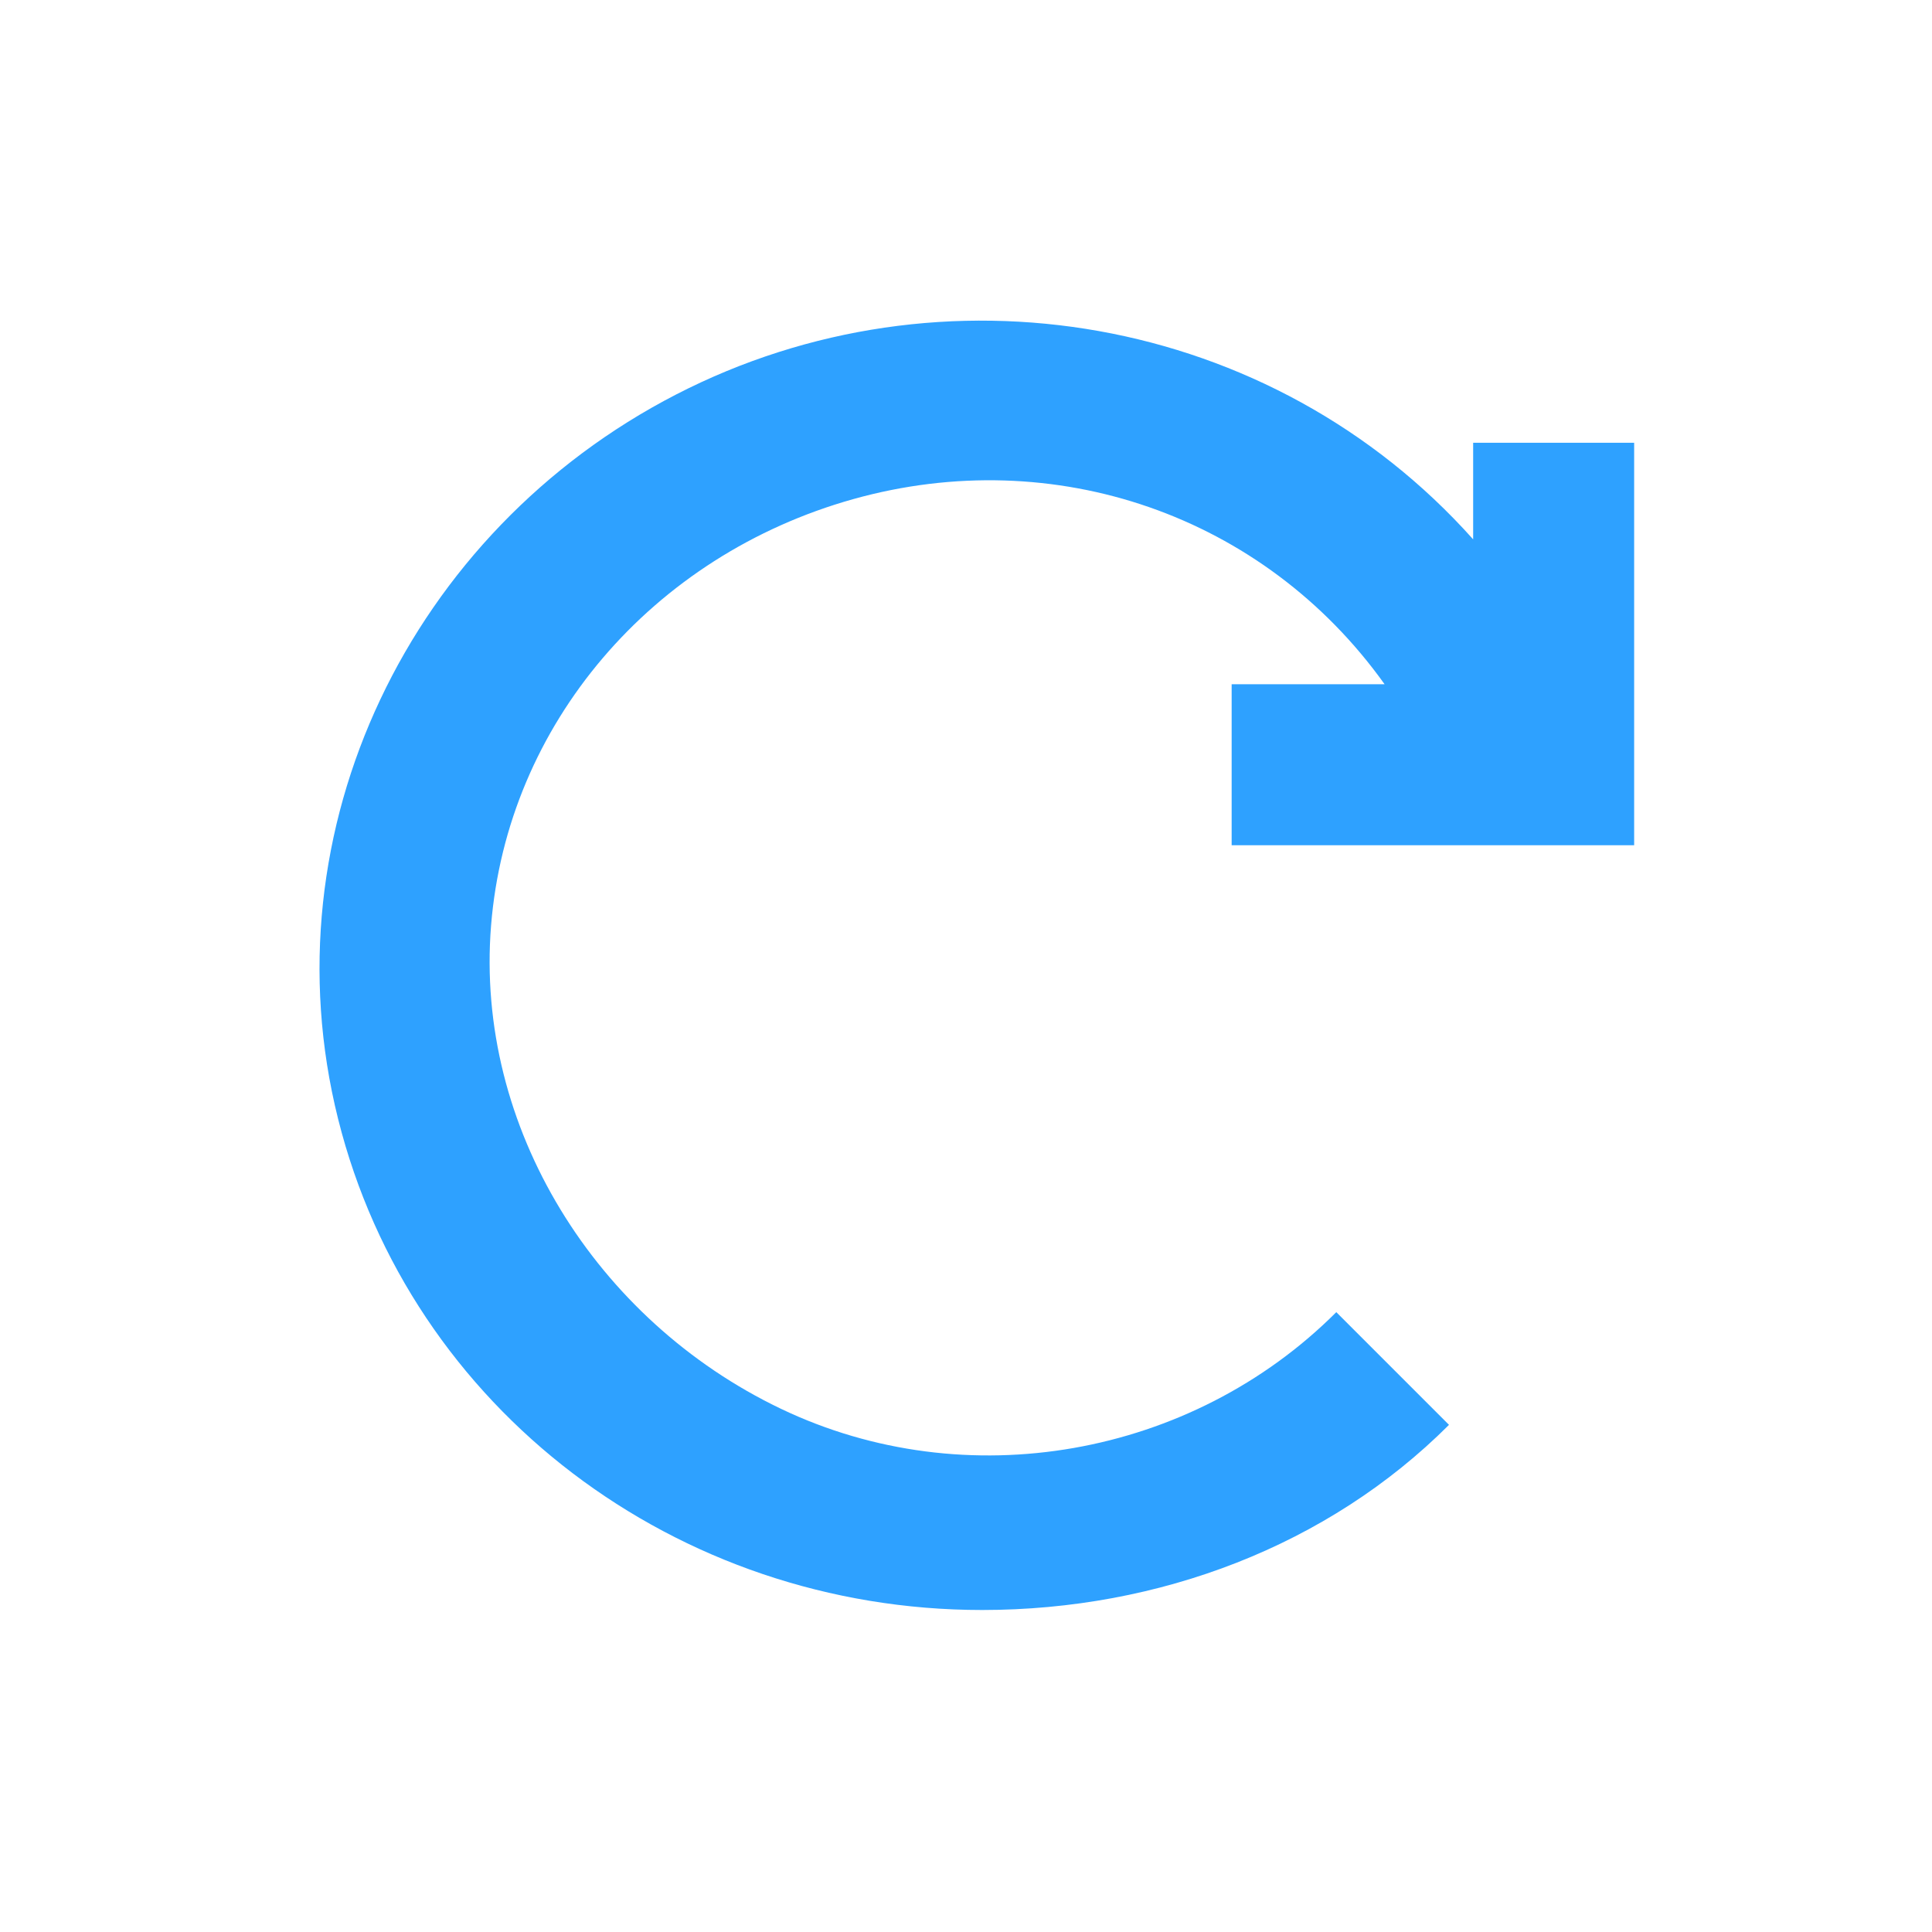
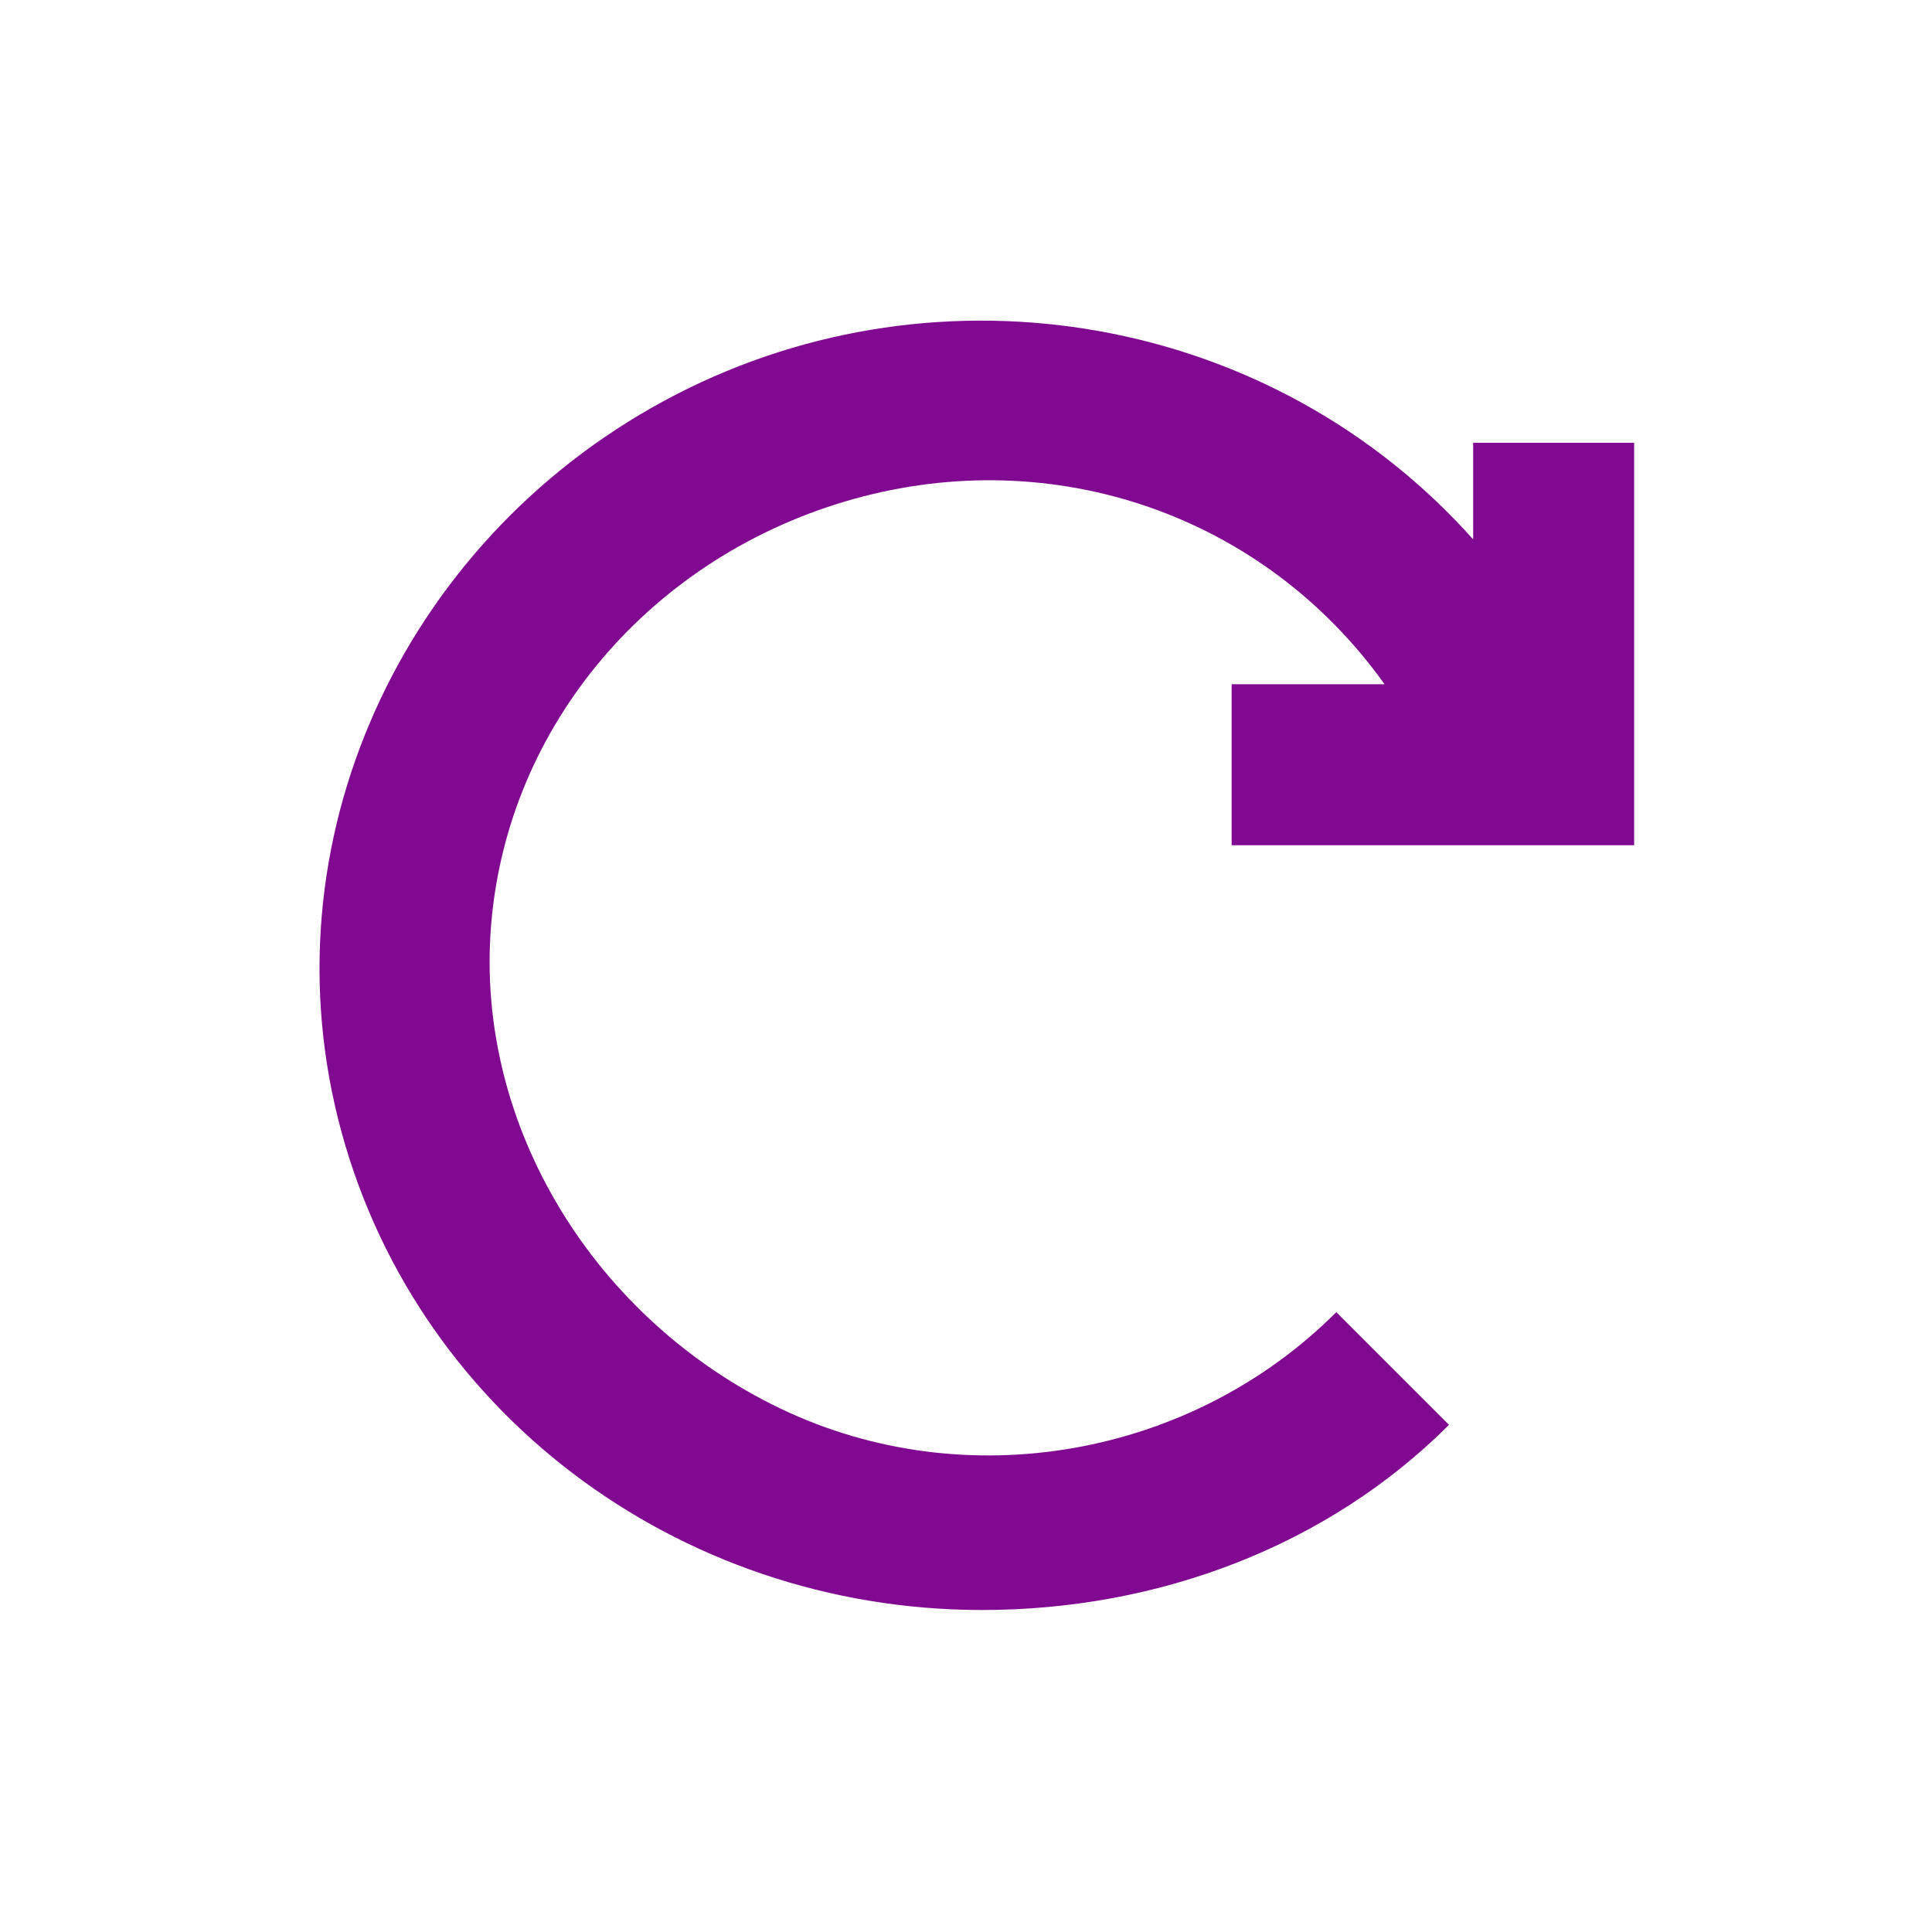
<svg xmlns="http://www.w3.org/2000/svg" version="1.1" id="svg10" x="0px" y="0px" viewBox="0 0 24 24" style="enable-background:new 0 0 24 24;" xml:space="preserve">
  <style type="text/css">
	.st0{fill:none;}
- 	.st1{fill:#2EA1FF;}
+ 	.st1{fill:#810890;}
</style>
  <g id="Artboard">
    <g id="ic-update-liliac" transform="translate(2, 2)">
      <polygon id="Rectangle_4642" class="st0" points="0,0 20,0 20,20 0,20   " />
      <path id="Path_18962" class="st1" d="M13.2,8.5h5.1v-5h-2v1.2c-2.5-2.8-6.6-3.5-9.9-1.8    s-5.1,5.4-4.2,9s4.2,6.1,8,6.1c2.2,0,4.3-0.8,5.8-2.3l-1.4-1.4c-1.8,1.8-4.6,2.3-6.9,1.2s-3.8-3.5-3.6-6s2-4.6,4.5-5.3    s5.1,0.2,6.6,2.3h-1.9v2H13.2z" />
    </g>
  </g>
</svg>
